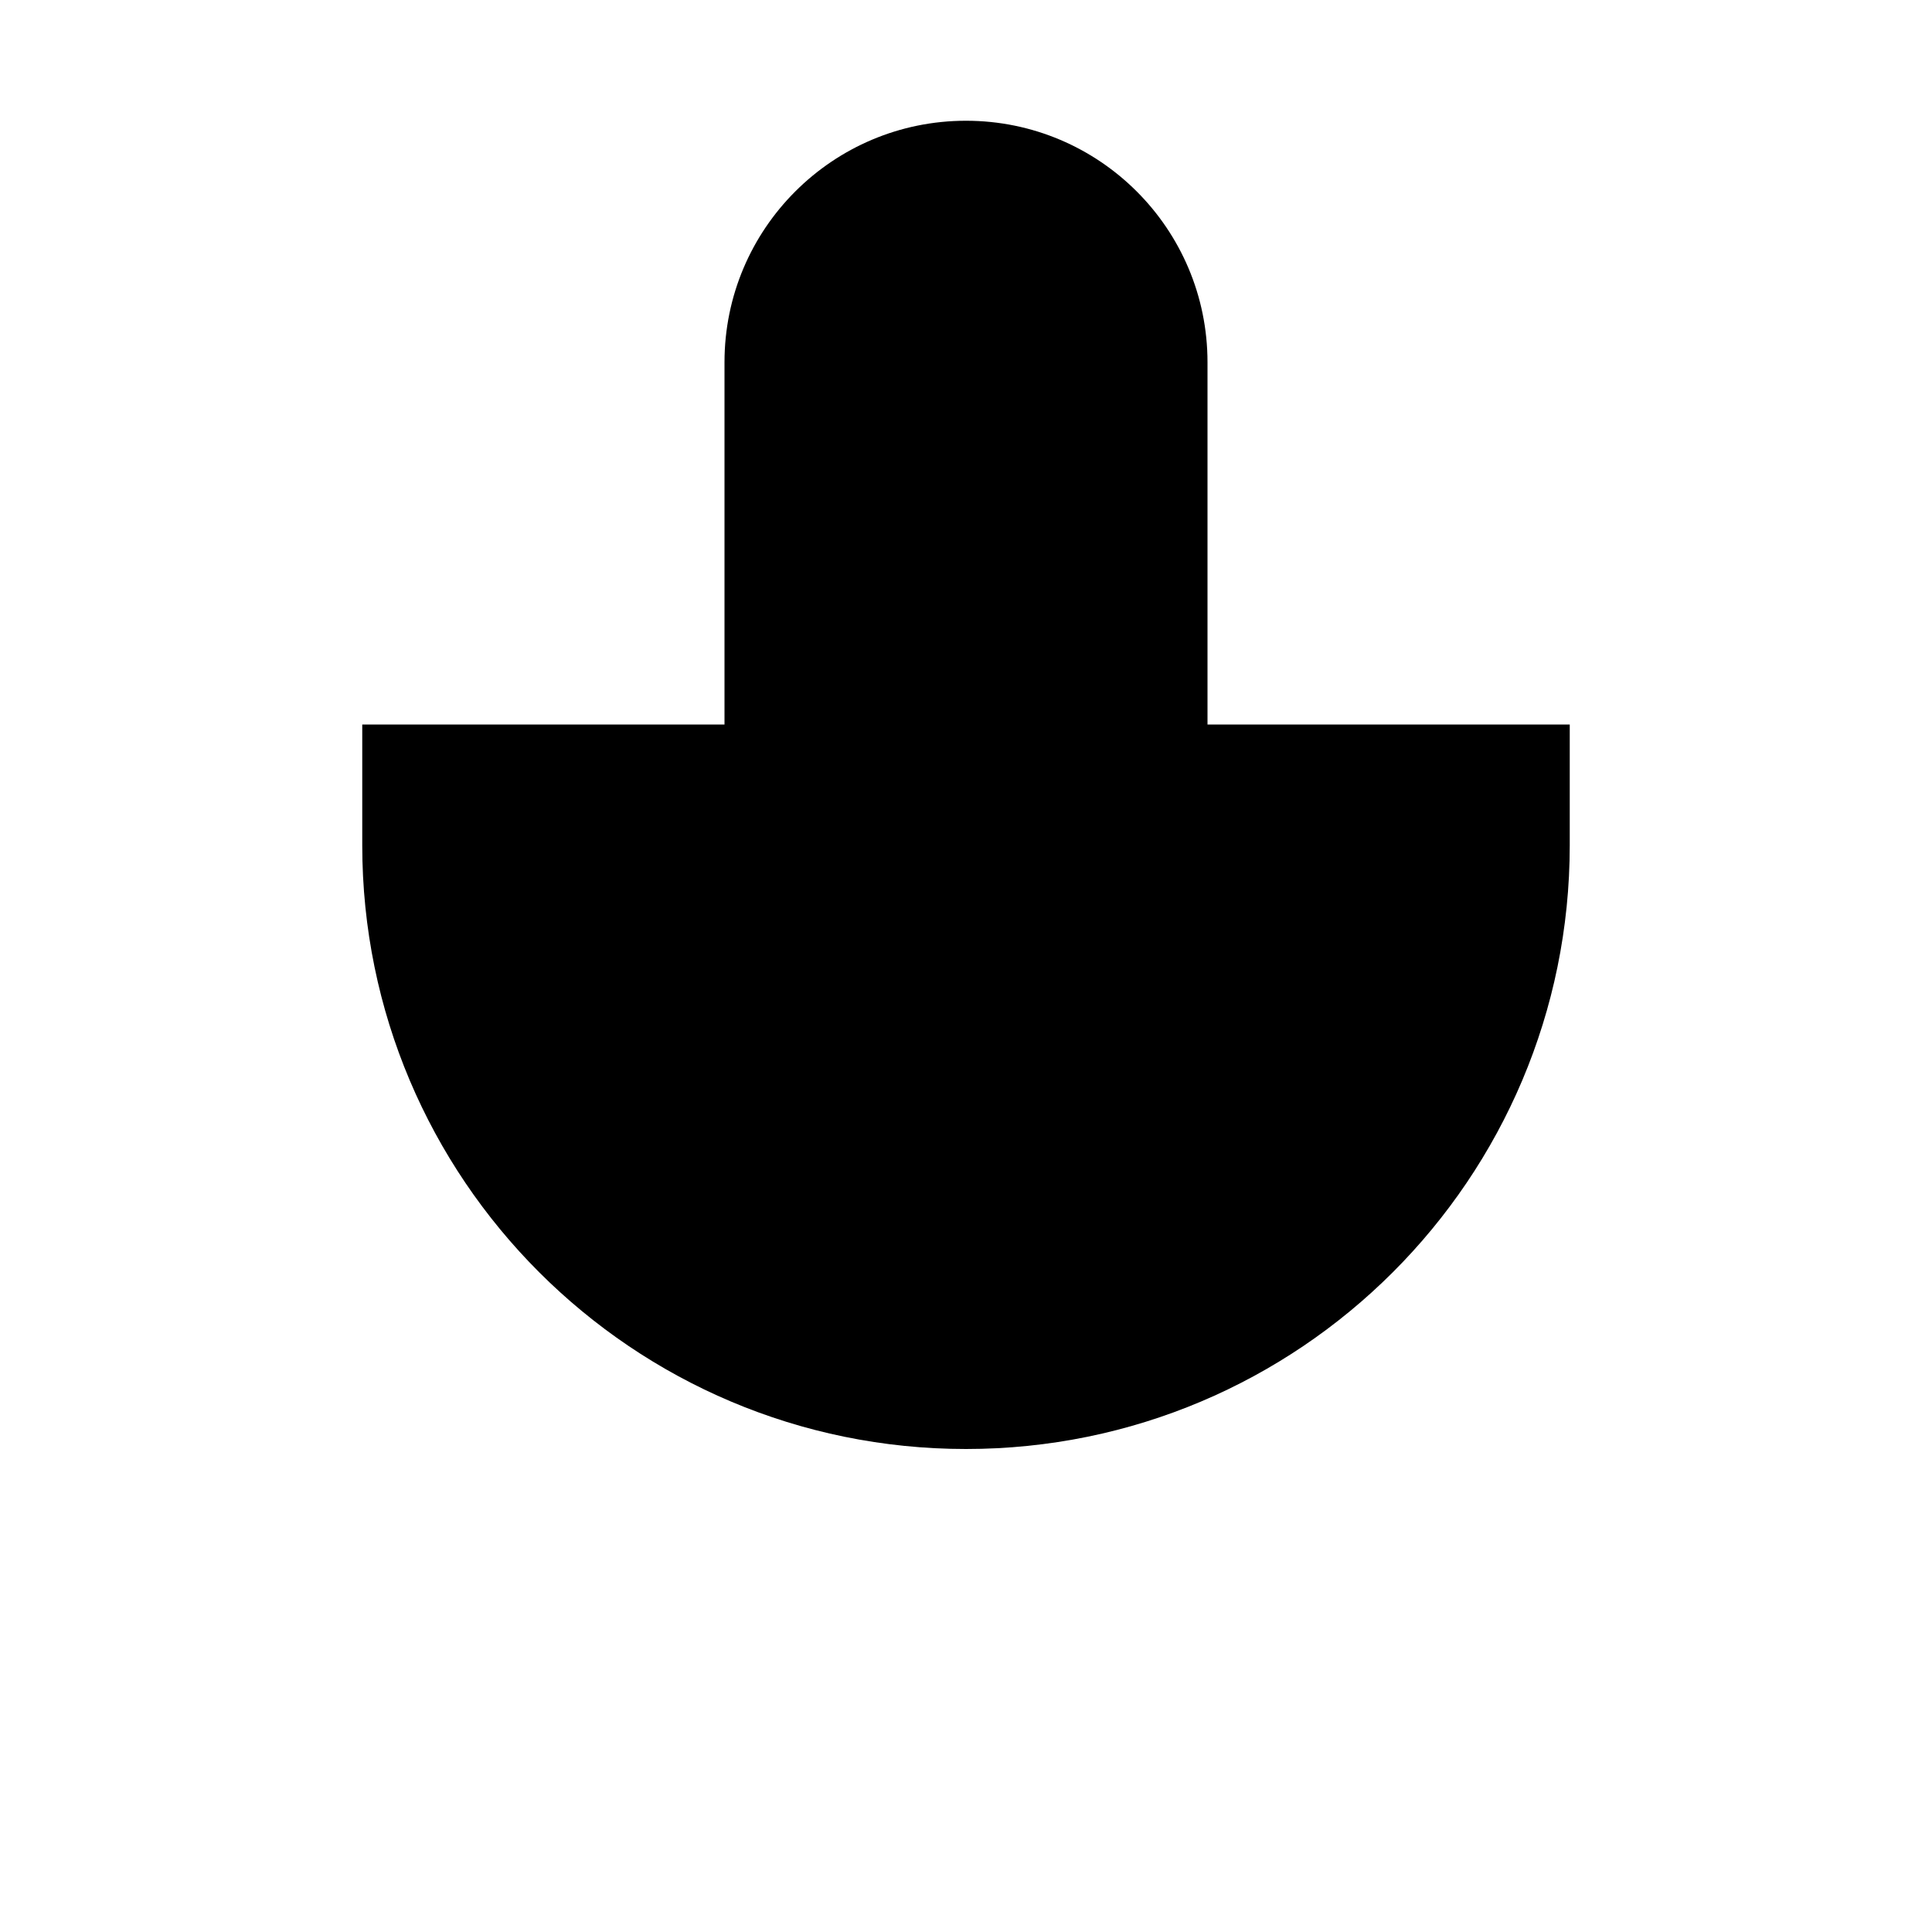
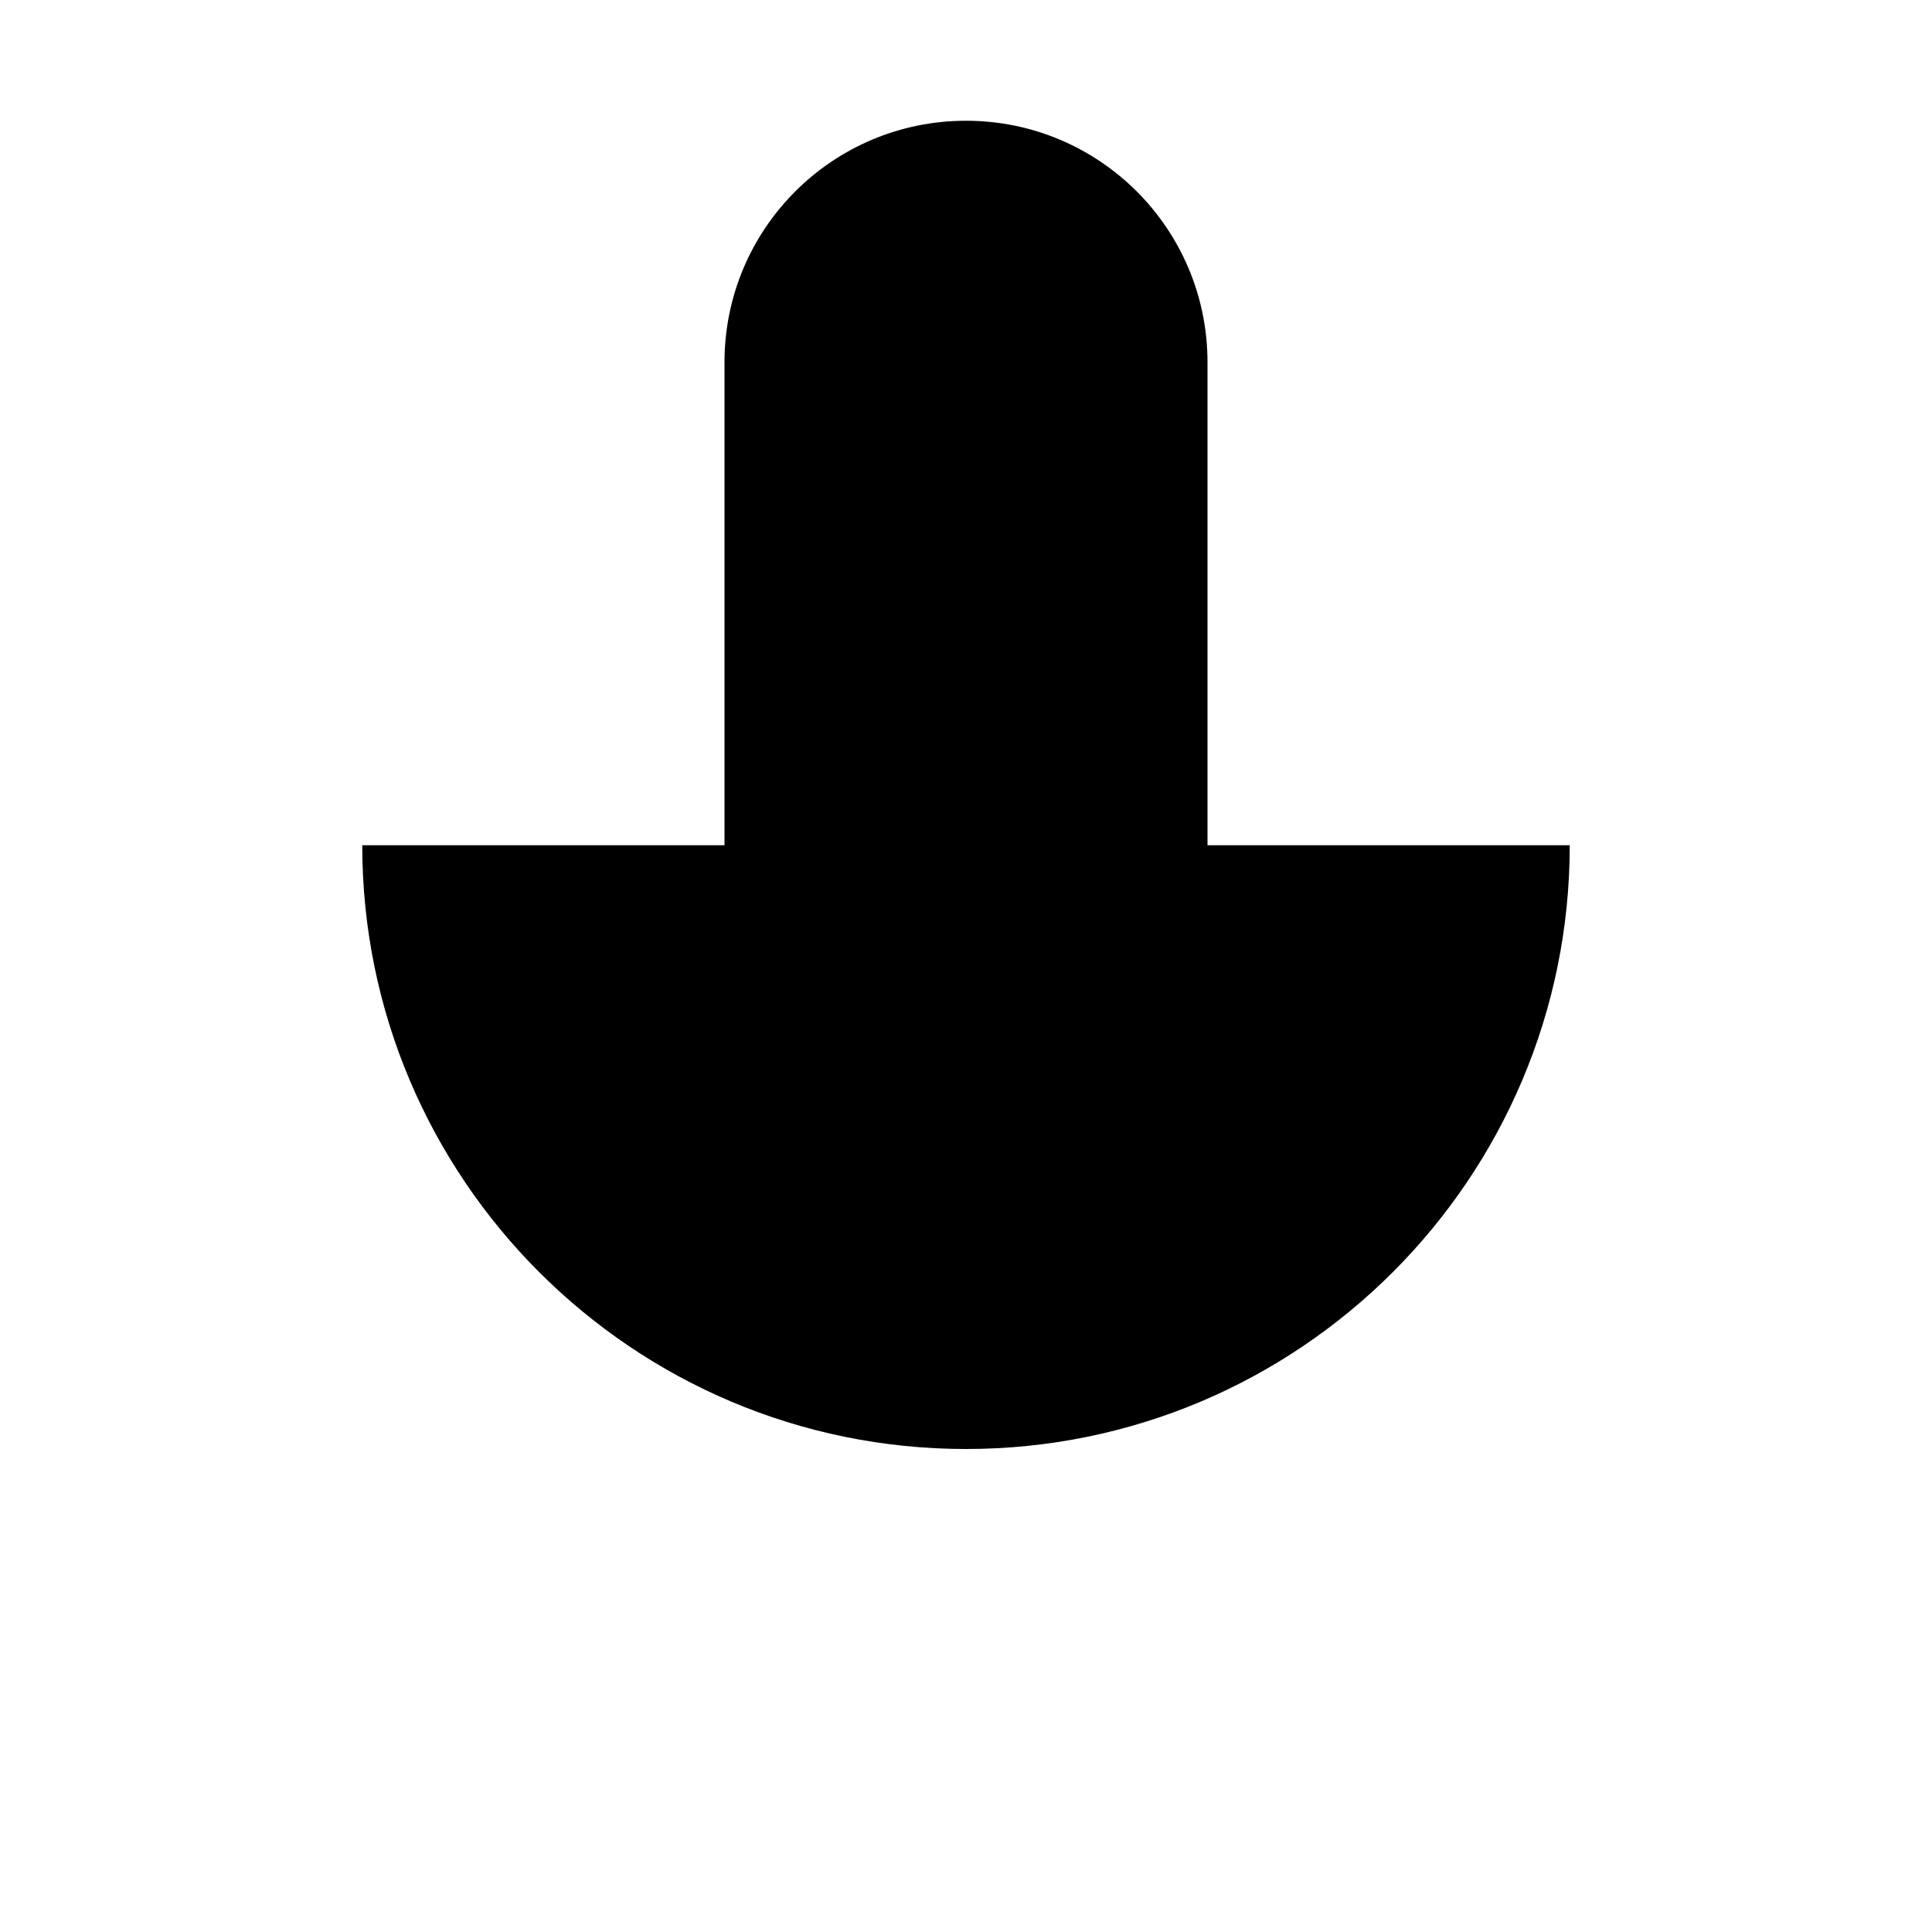
<svg xmlns="http://www.w3.org/2000/svg" viewBox="0 0 16 16">
-   <g id="icon">
-     <rect class="stroke-linejoin-round" x="6" y="1" width="4" height="8" rx="2" />
-     <path class="stroke-linejoin-round" d="M3,6V7A5,5,0,0,0,13,7V6" />
-     <line class="stroke-linejoin-round" x1="8" y1="12" x2="8" y2="15" />
-     <line class="stroke-linejoin-round" x1="3" y1="15" x2="13" y2="15" />
-   </g>
+   <path d="M3 15H13" class="stroke-linejoin-round" />
+   <path d="M8 14V11" class="stroke-linejoin-round" />
+   <path d="M10 3C10 1.895 9.105 1 8 1C6.895 1 6 1.895 6 3V7C6 8.105 6.895 9 8 9C9.105 9 10 8.105 10 7V3Z" class="stroke-linejoin-round" />
+   <path d="M13 7C13 9.76 10.76 12 8 12C5.24 12 3 9.76 3 7" class="stroke-linejoin-round" />
</svg>
